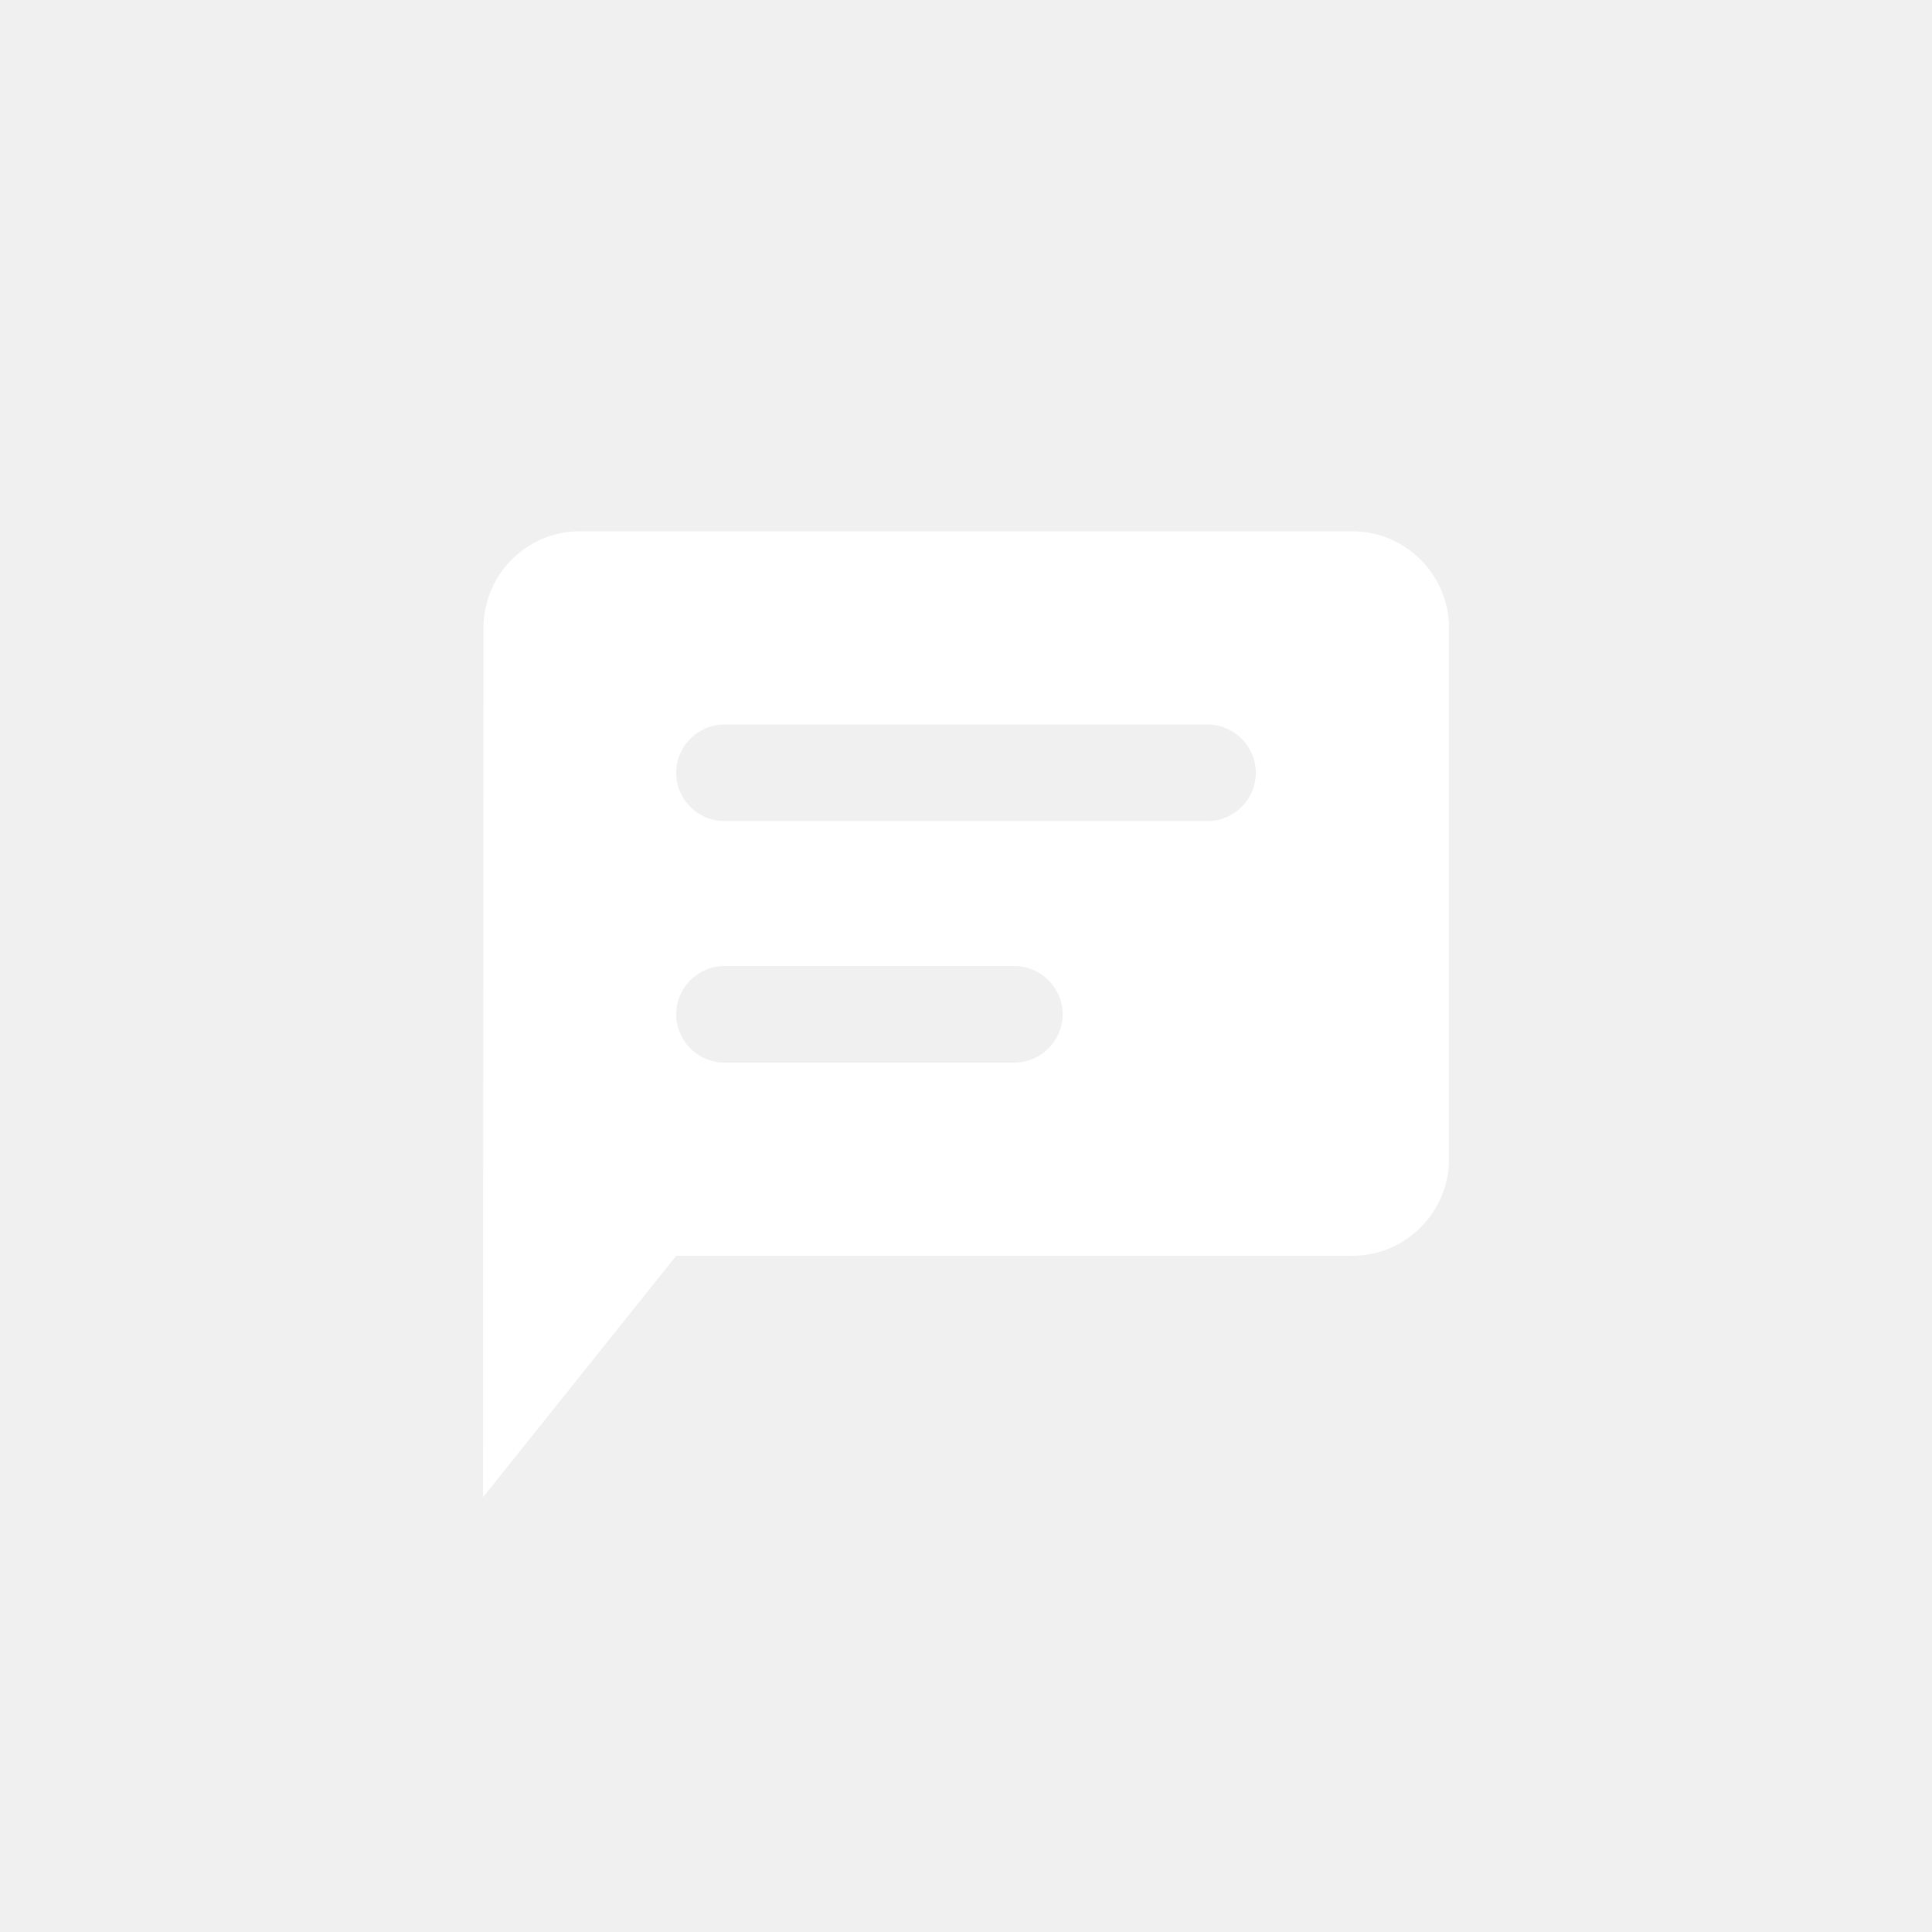
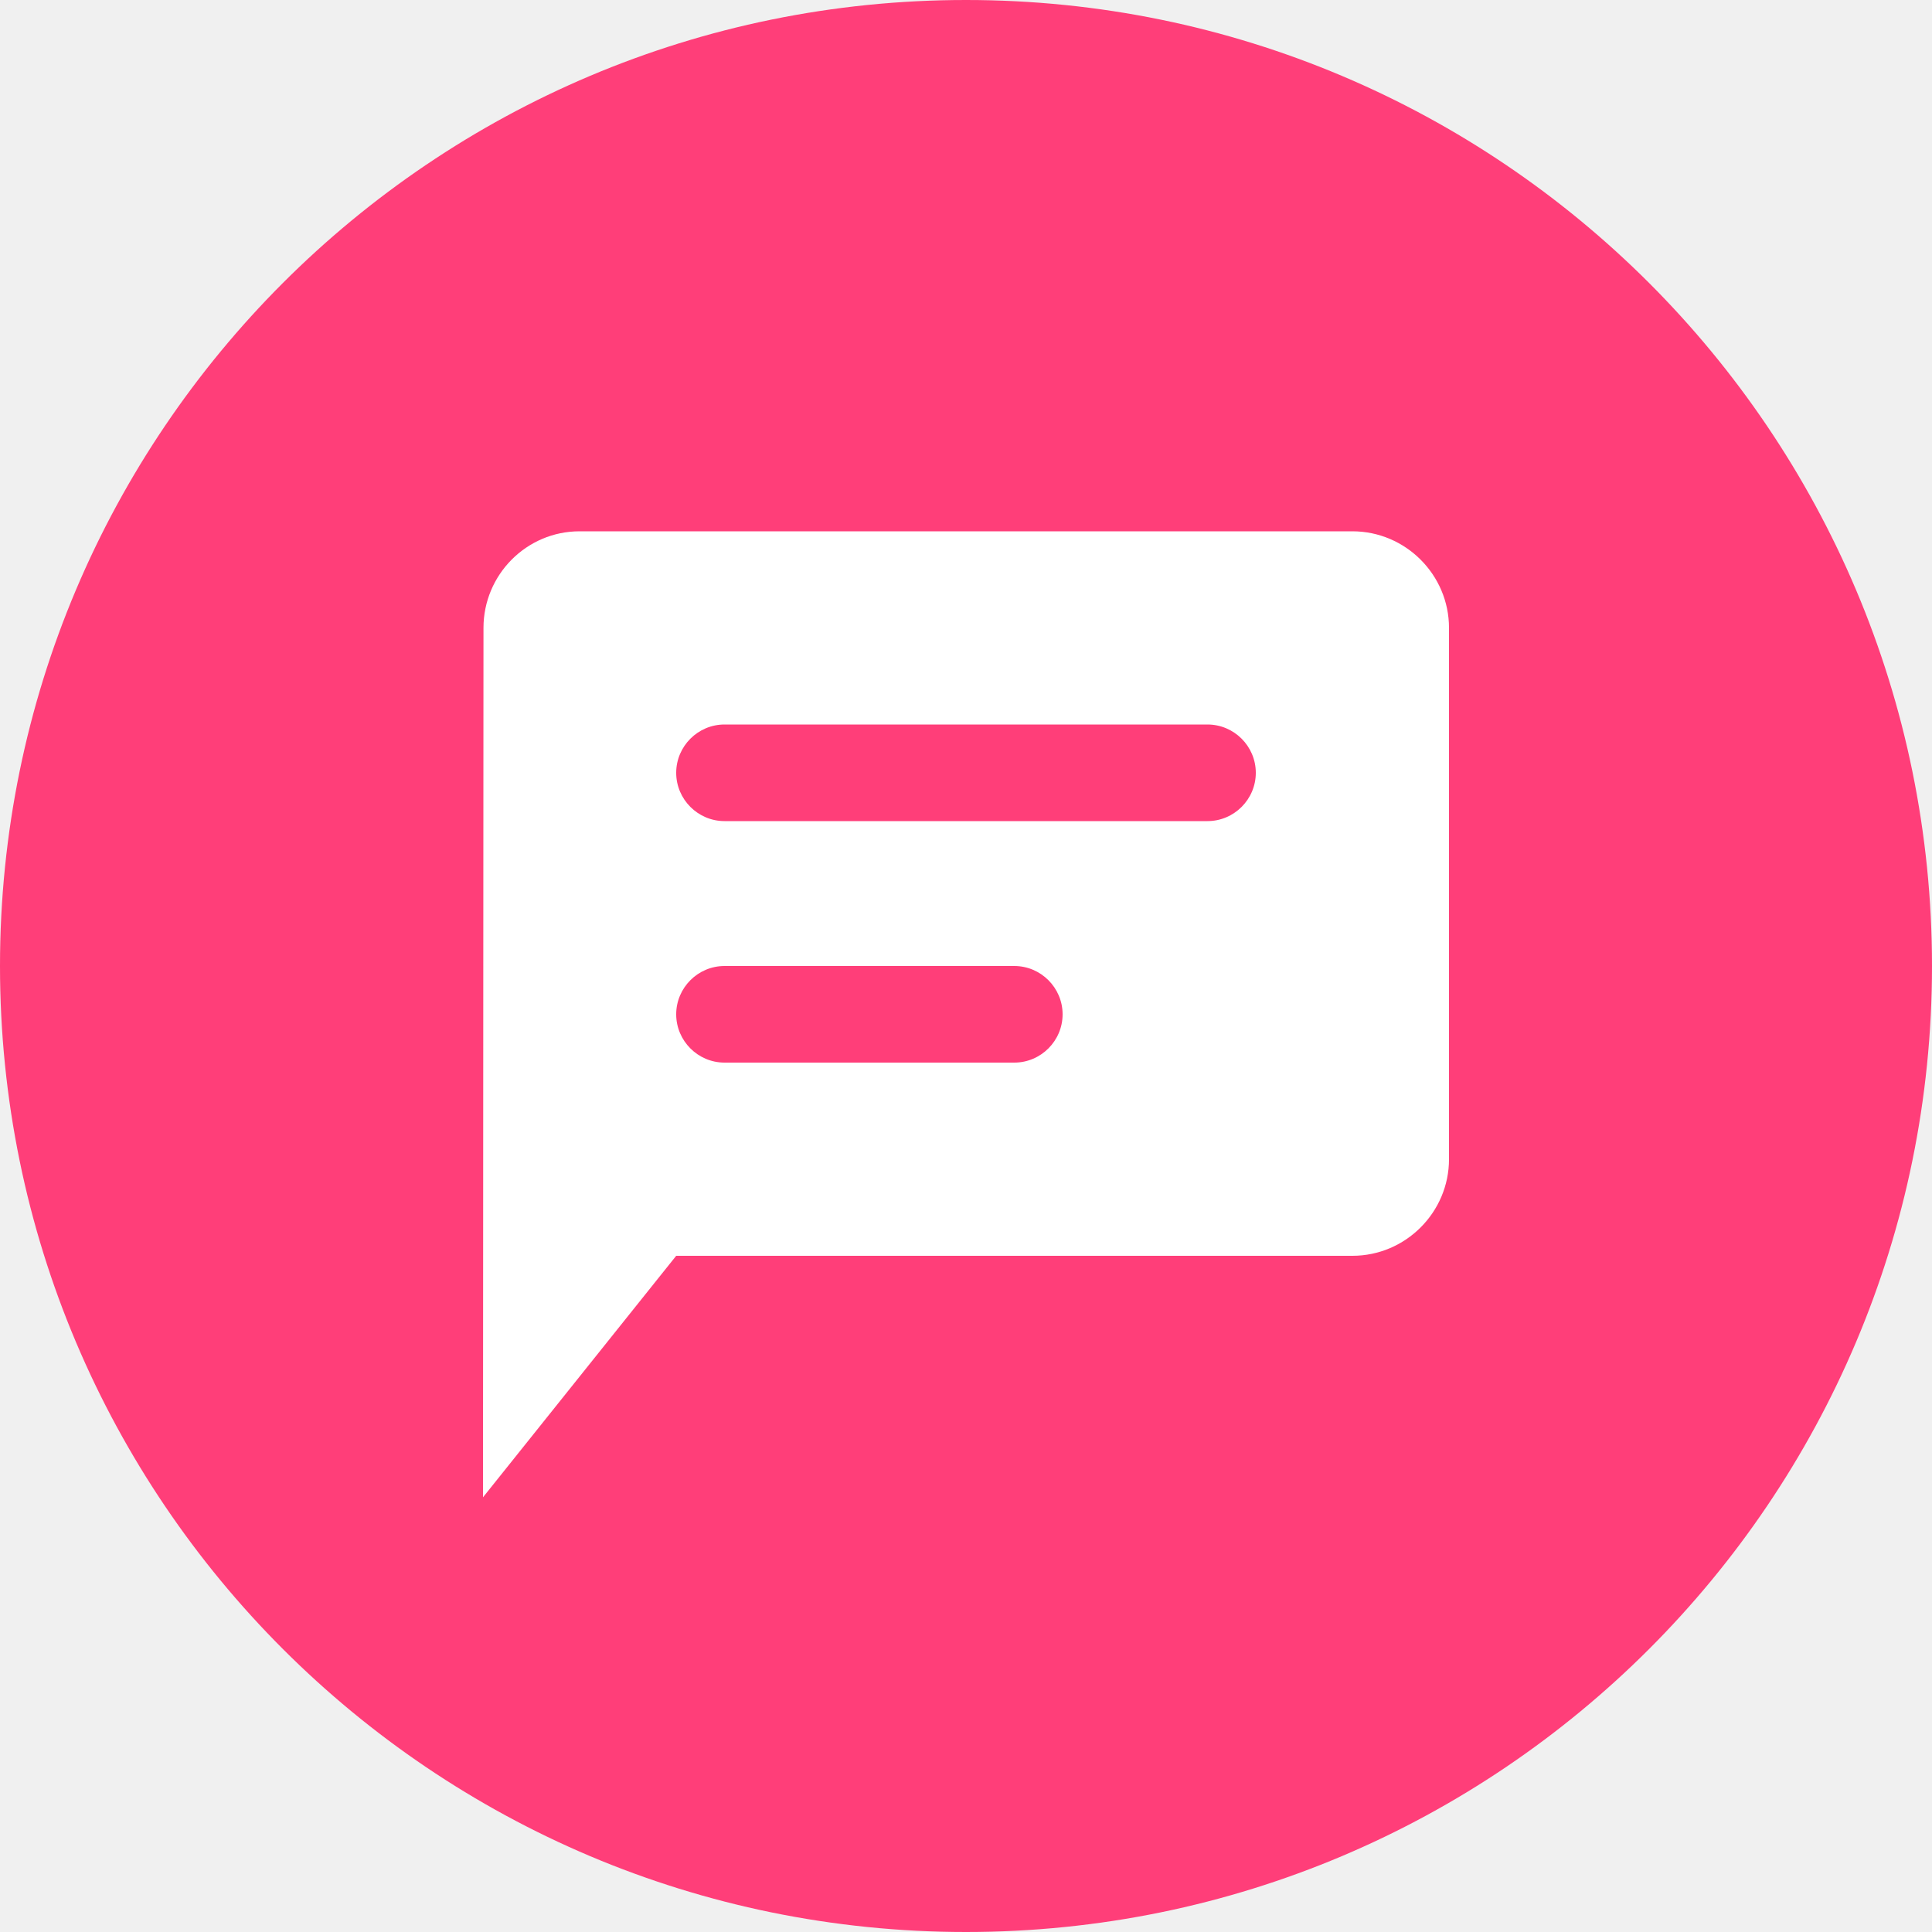
<svg xmlns="http://www.w3.org/2000/svg" width="40" height="40" viewBox="0 0 40 40" fill="none">
  <g id="ic/chat">
-     <rect id="back" width="40" height="40" rx="20" fill="none" />
+     <rect id="back" width="40" height="40" rx="20" fill="#FF3E79" />
    <path id="icon" fill-rule="evenodd" clip-rule="evenodd" d="M28 11H12C10.9 11 10.01 11.9 10.01 13L10 31L14 26H28C29.1 26 30 25.1 30 24V13C30 11.9 29.1 11 28 11ZM21 22H15C14.45 22 14 21.55 14 21C14 20.45 14.45 20 15 20H21C21.55 20 22 20.45 22 21C22 21.55 21.55 22 21 22ZM25 17H15C14.45 17 14 16.55 14 16C14 15.45 14.45 15 15 15H25C25.55 15 26 15.45 26 16C26 16.55 25.55 17 25 17Z" fill="white" />
    <mask id="mask0_0_1880" style="mask-type:luminance" maskUnits="userSpaceOnUse" x="10" y="11" width="20" height="20">
      <path id="icon_2" fill-rule="evenodd" clip-rule="evenodd" d="M28 11H12C10.9 11 10.01 11.9 10.01 13L10 31L14 26H28C29.1 26 30 25.1 30 24V13C30 11.9 29.1 11 28 11ZM21 22H15C14.45 22 14 21.55 14 21C14 20.45 14.45 20 15 20H21C21.55 20 22 20.45 22 21C22 21.55 21.55 22 21 22ZM25 17H15C14.45 17 14 16.55 14 16C14 15.45 14.45 15 15 15H25C25.55 15 26 15.45 26 16C26 16.55 25.55 17 25 17Z" fill="white" />
    </mask>
    <g mask="url(#mask0_0_1880)">
</g>
  </g>
</svg>
